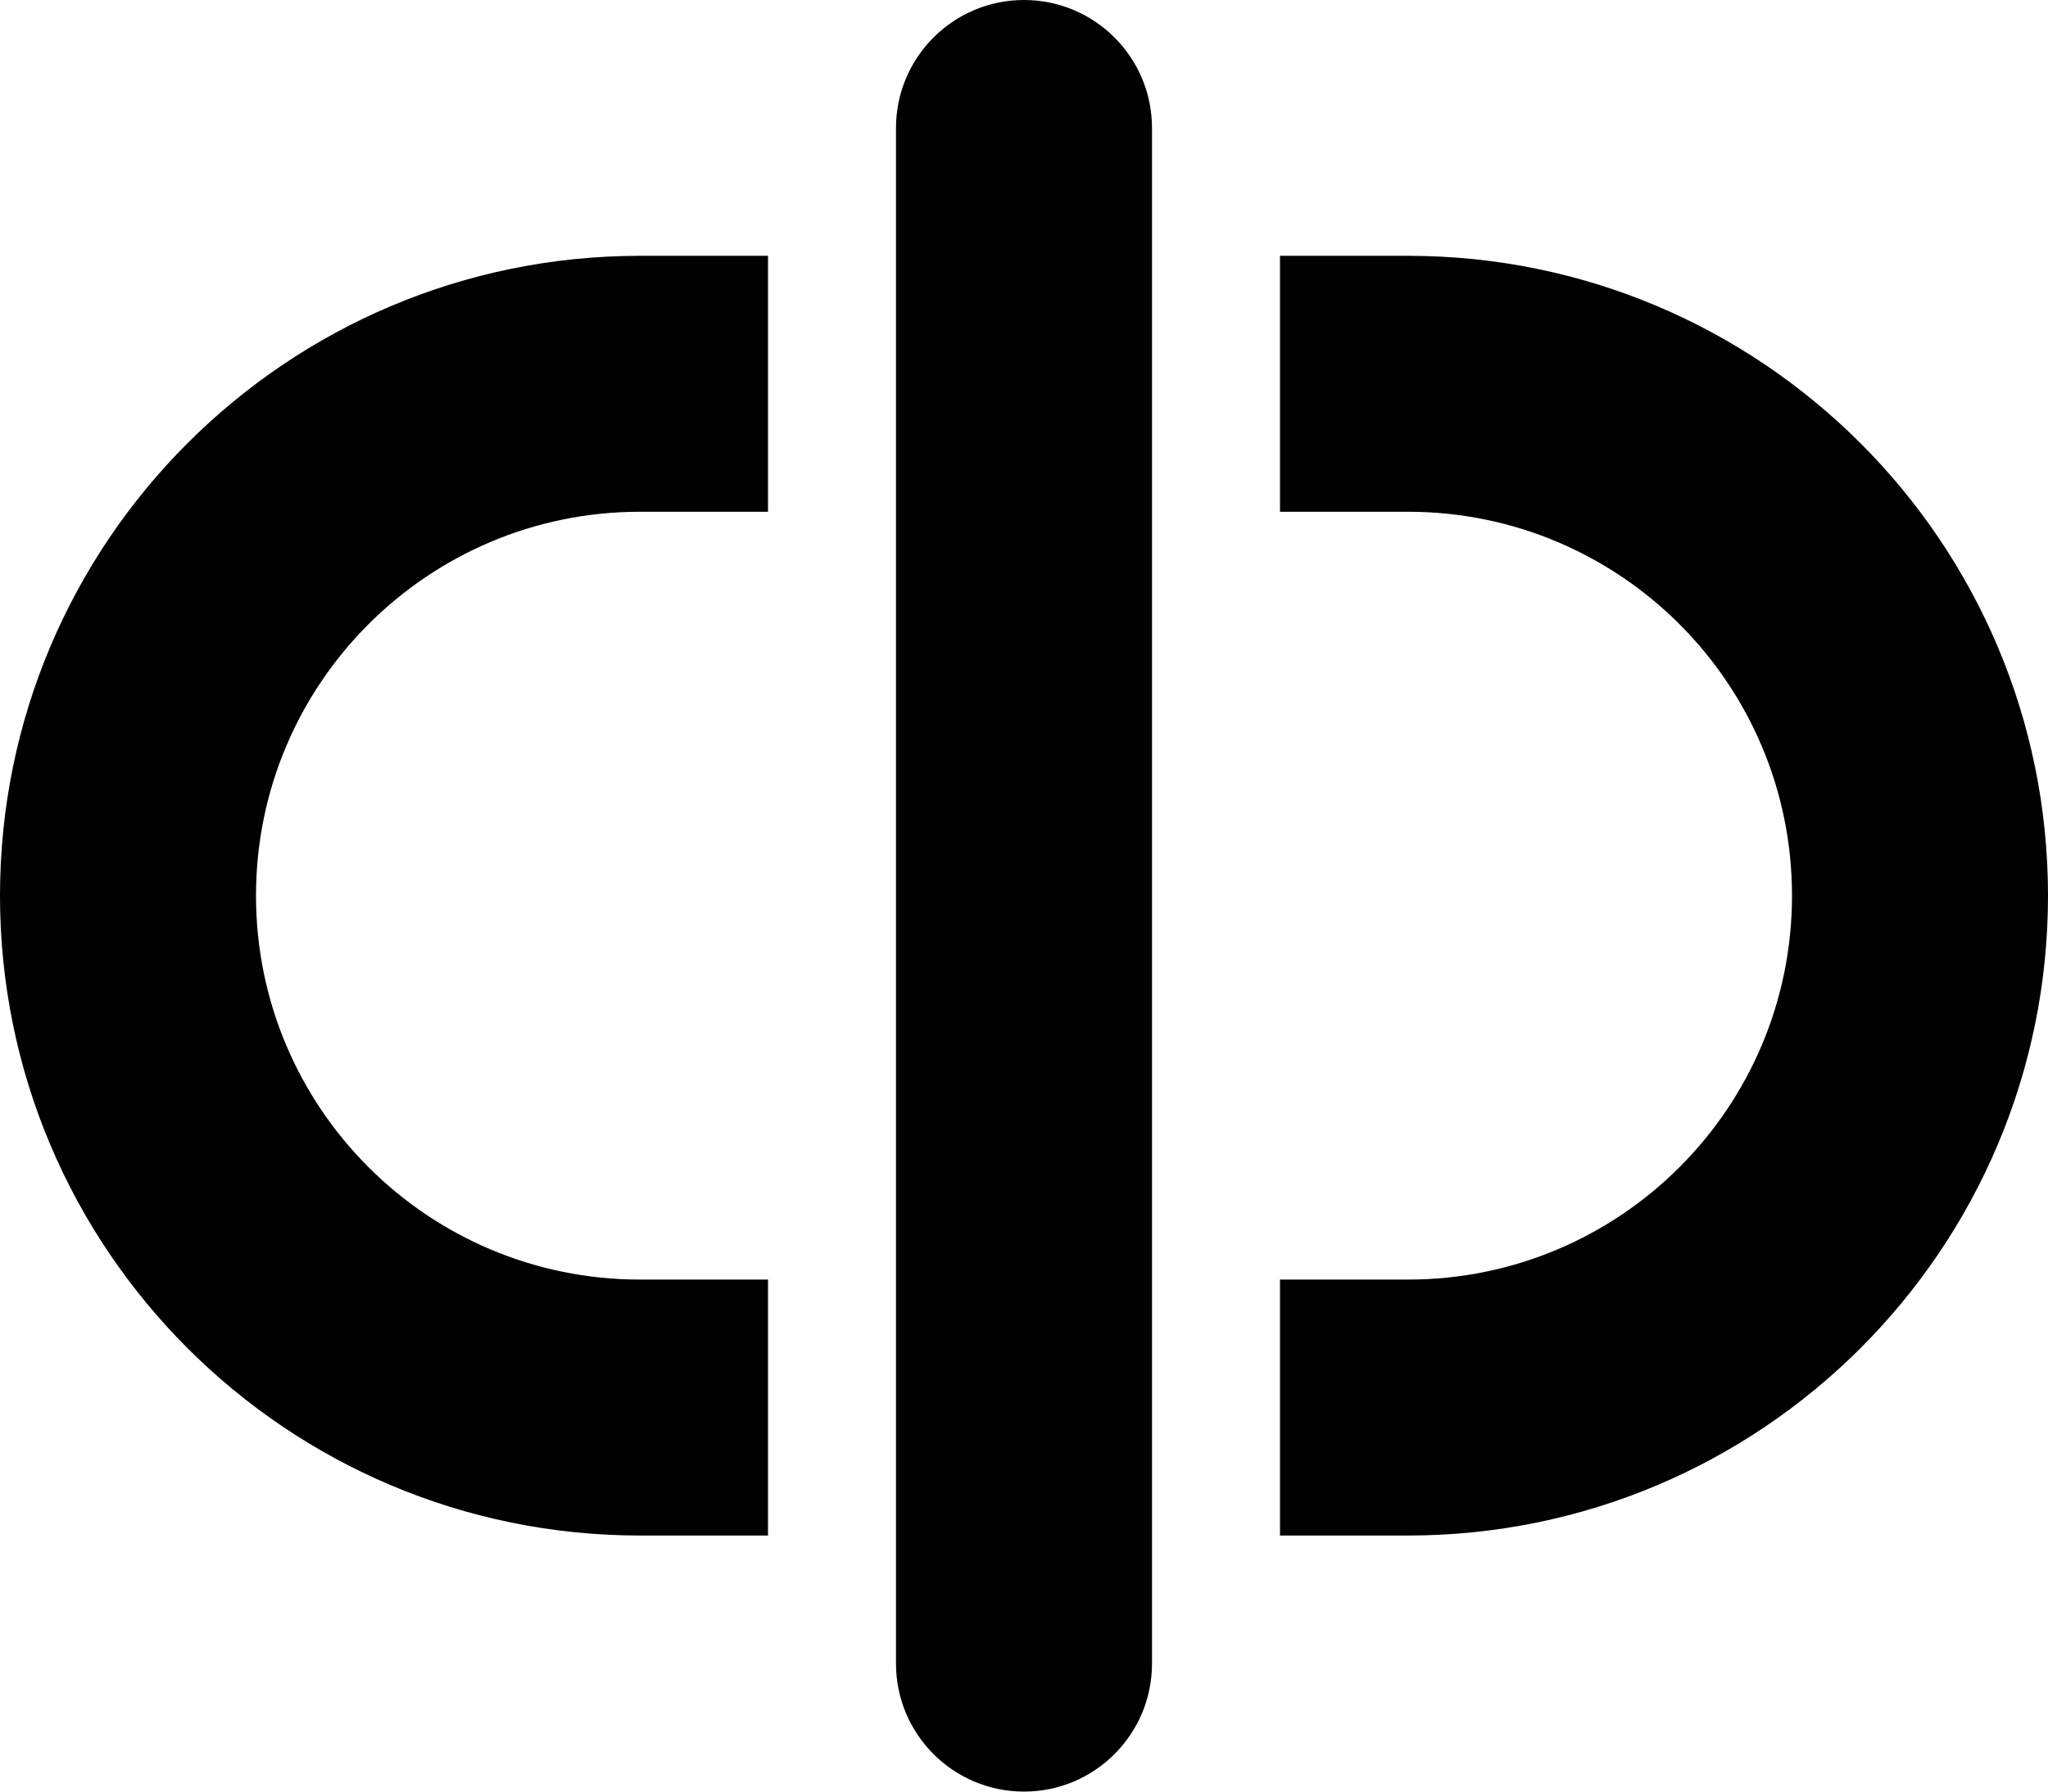
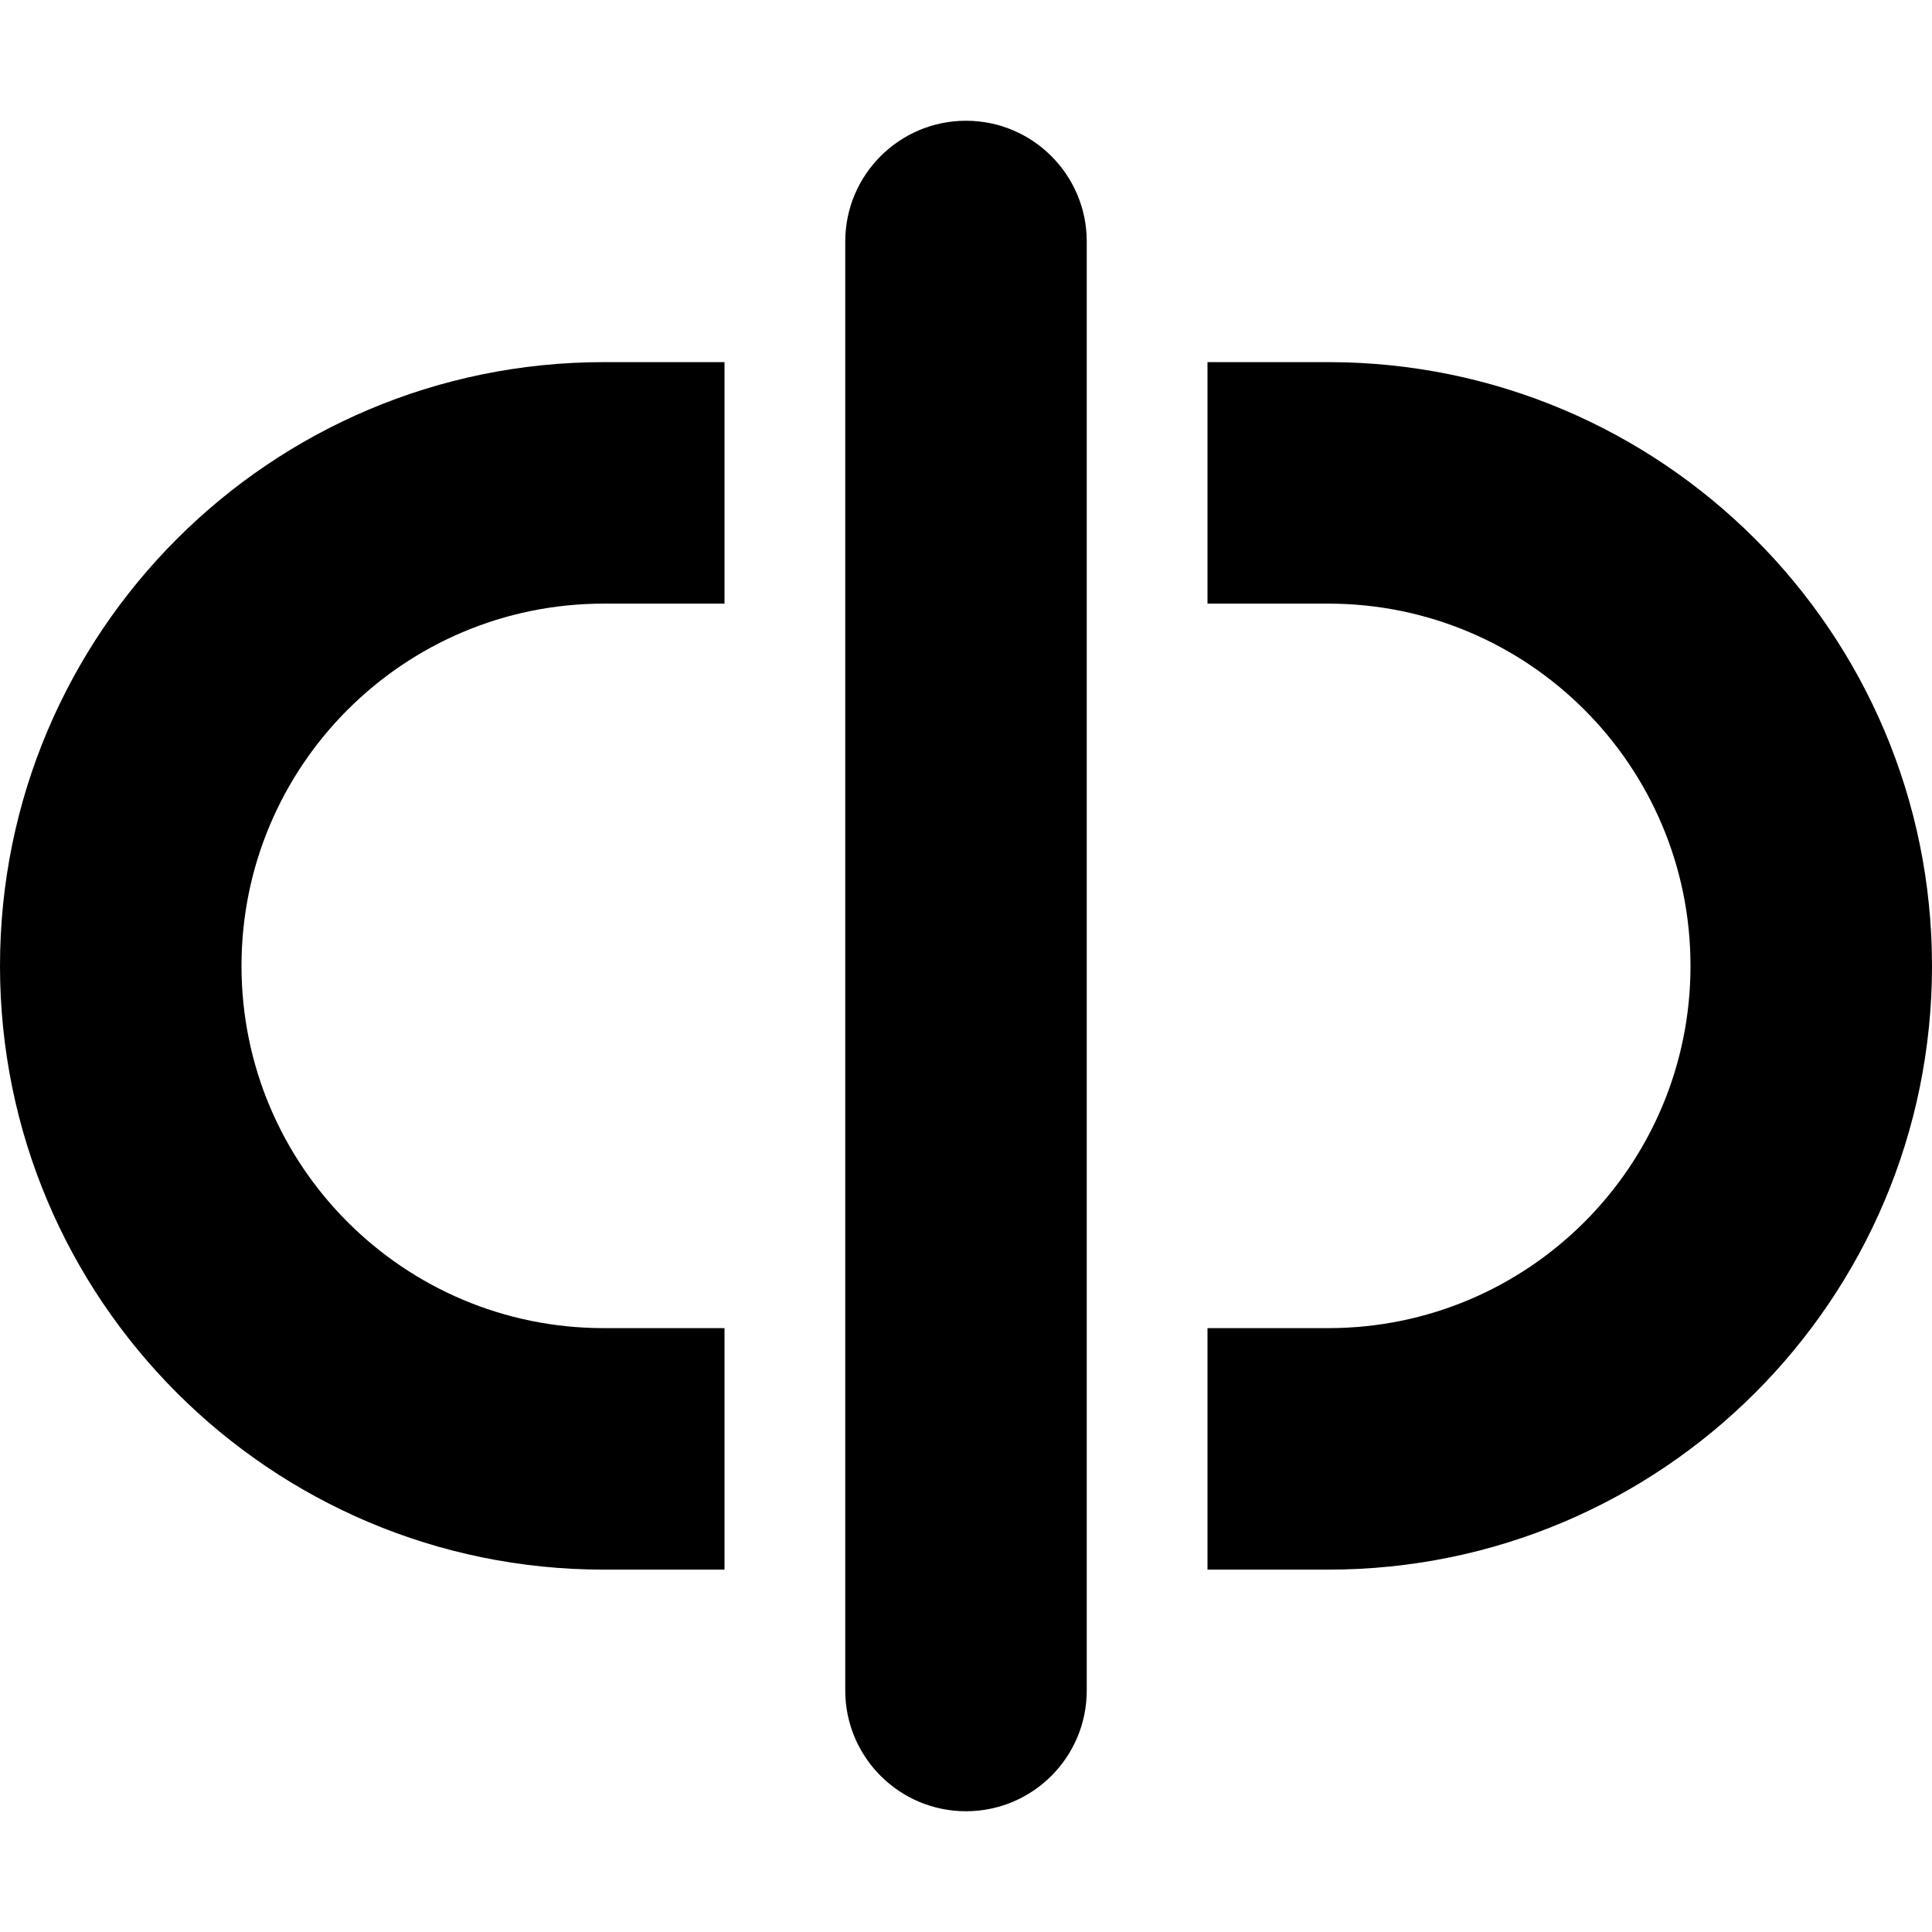
- <svg xmlns="http://www.w3.org/2000/svg" width="16" height="14" viewBox="0 0 16 14">
-   <g clip-path="url(#clip0)">
-     <path fill-rule="evenodd" clip-rule="evenodd" d="M7 13C7 13.552 7.448 14 8 14C8.552 14 9 13.552 9 13V1C9 0.448 8.552 0 8 0C7.448 0 7 0.448 7 1V13ZM10 3.999V1.999H11C13.761 1.999 16 4.238 16 6.999C16 9.761 13.761 11.999 11 11.999H10V9.999H11C12.657 9.999 14 8.656 14 6.999C14 5.343 12.657 3.999 11 3.999H10ZM6 9.999V11.999H5C2.239 11.999 0 9.761 0 6.999C0 4.238 2.239 1.999 5 1.999H6V3.999H5C3.343 3.999 2 5.343 2 6.999C2 8.656 3.343 9.999 5 9.999H6Z" />
-   </g>
-   <defs>
-     <clipPath id="clip0">
-       <rect width="16" height="14" />
-     </clipPath>
-   </defs>
+ <svg xmlns="http://www.w3.org/2000/svg" width="16" height="16" viewBox="0 -1 16 16">
+   <path fill-rule="evenodd" clip-rule="evenodd" d="M7 13C7 13.552 7.448 14 8 14C8.552 14 9 13.552 9 13V1C9 0.448 8.552 0 8 0C7.448 0 7 0.448 7 1V13ZM10 3.999V1.999H11C13.761 1.999 16 4.238 16 6.999C16 9.761 13.761 11.999 11 11.999H10V9.999H11C12.657 9.999 14 8.656 14 6.999C14 5.343 12.657 3.999 11 3.999H10ZM6 9.999V11.999H5C2.239 11.999 0 9.761 0 6.999C0 4.238 2.239 1.999 5 1.999H6V3.999H5C3.343 3.999 2 5.343 2 6.999C2 8.656 3.343 9.999 5 9.999H6Z" />
</svg>
